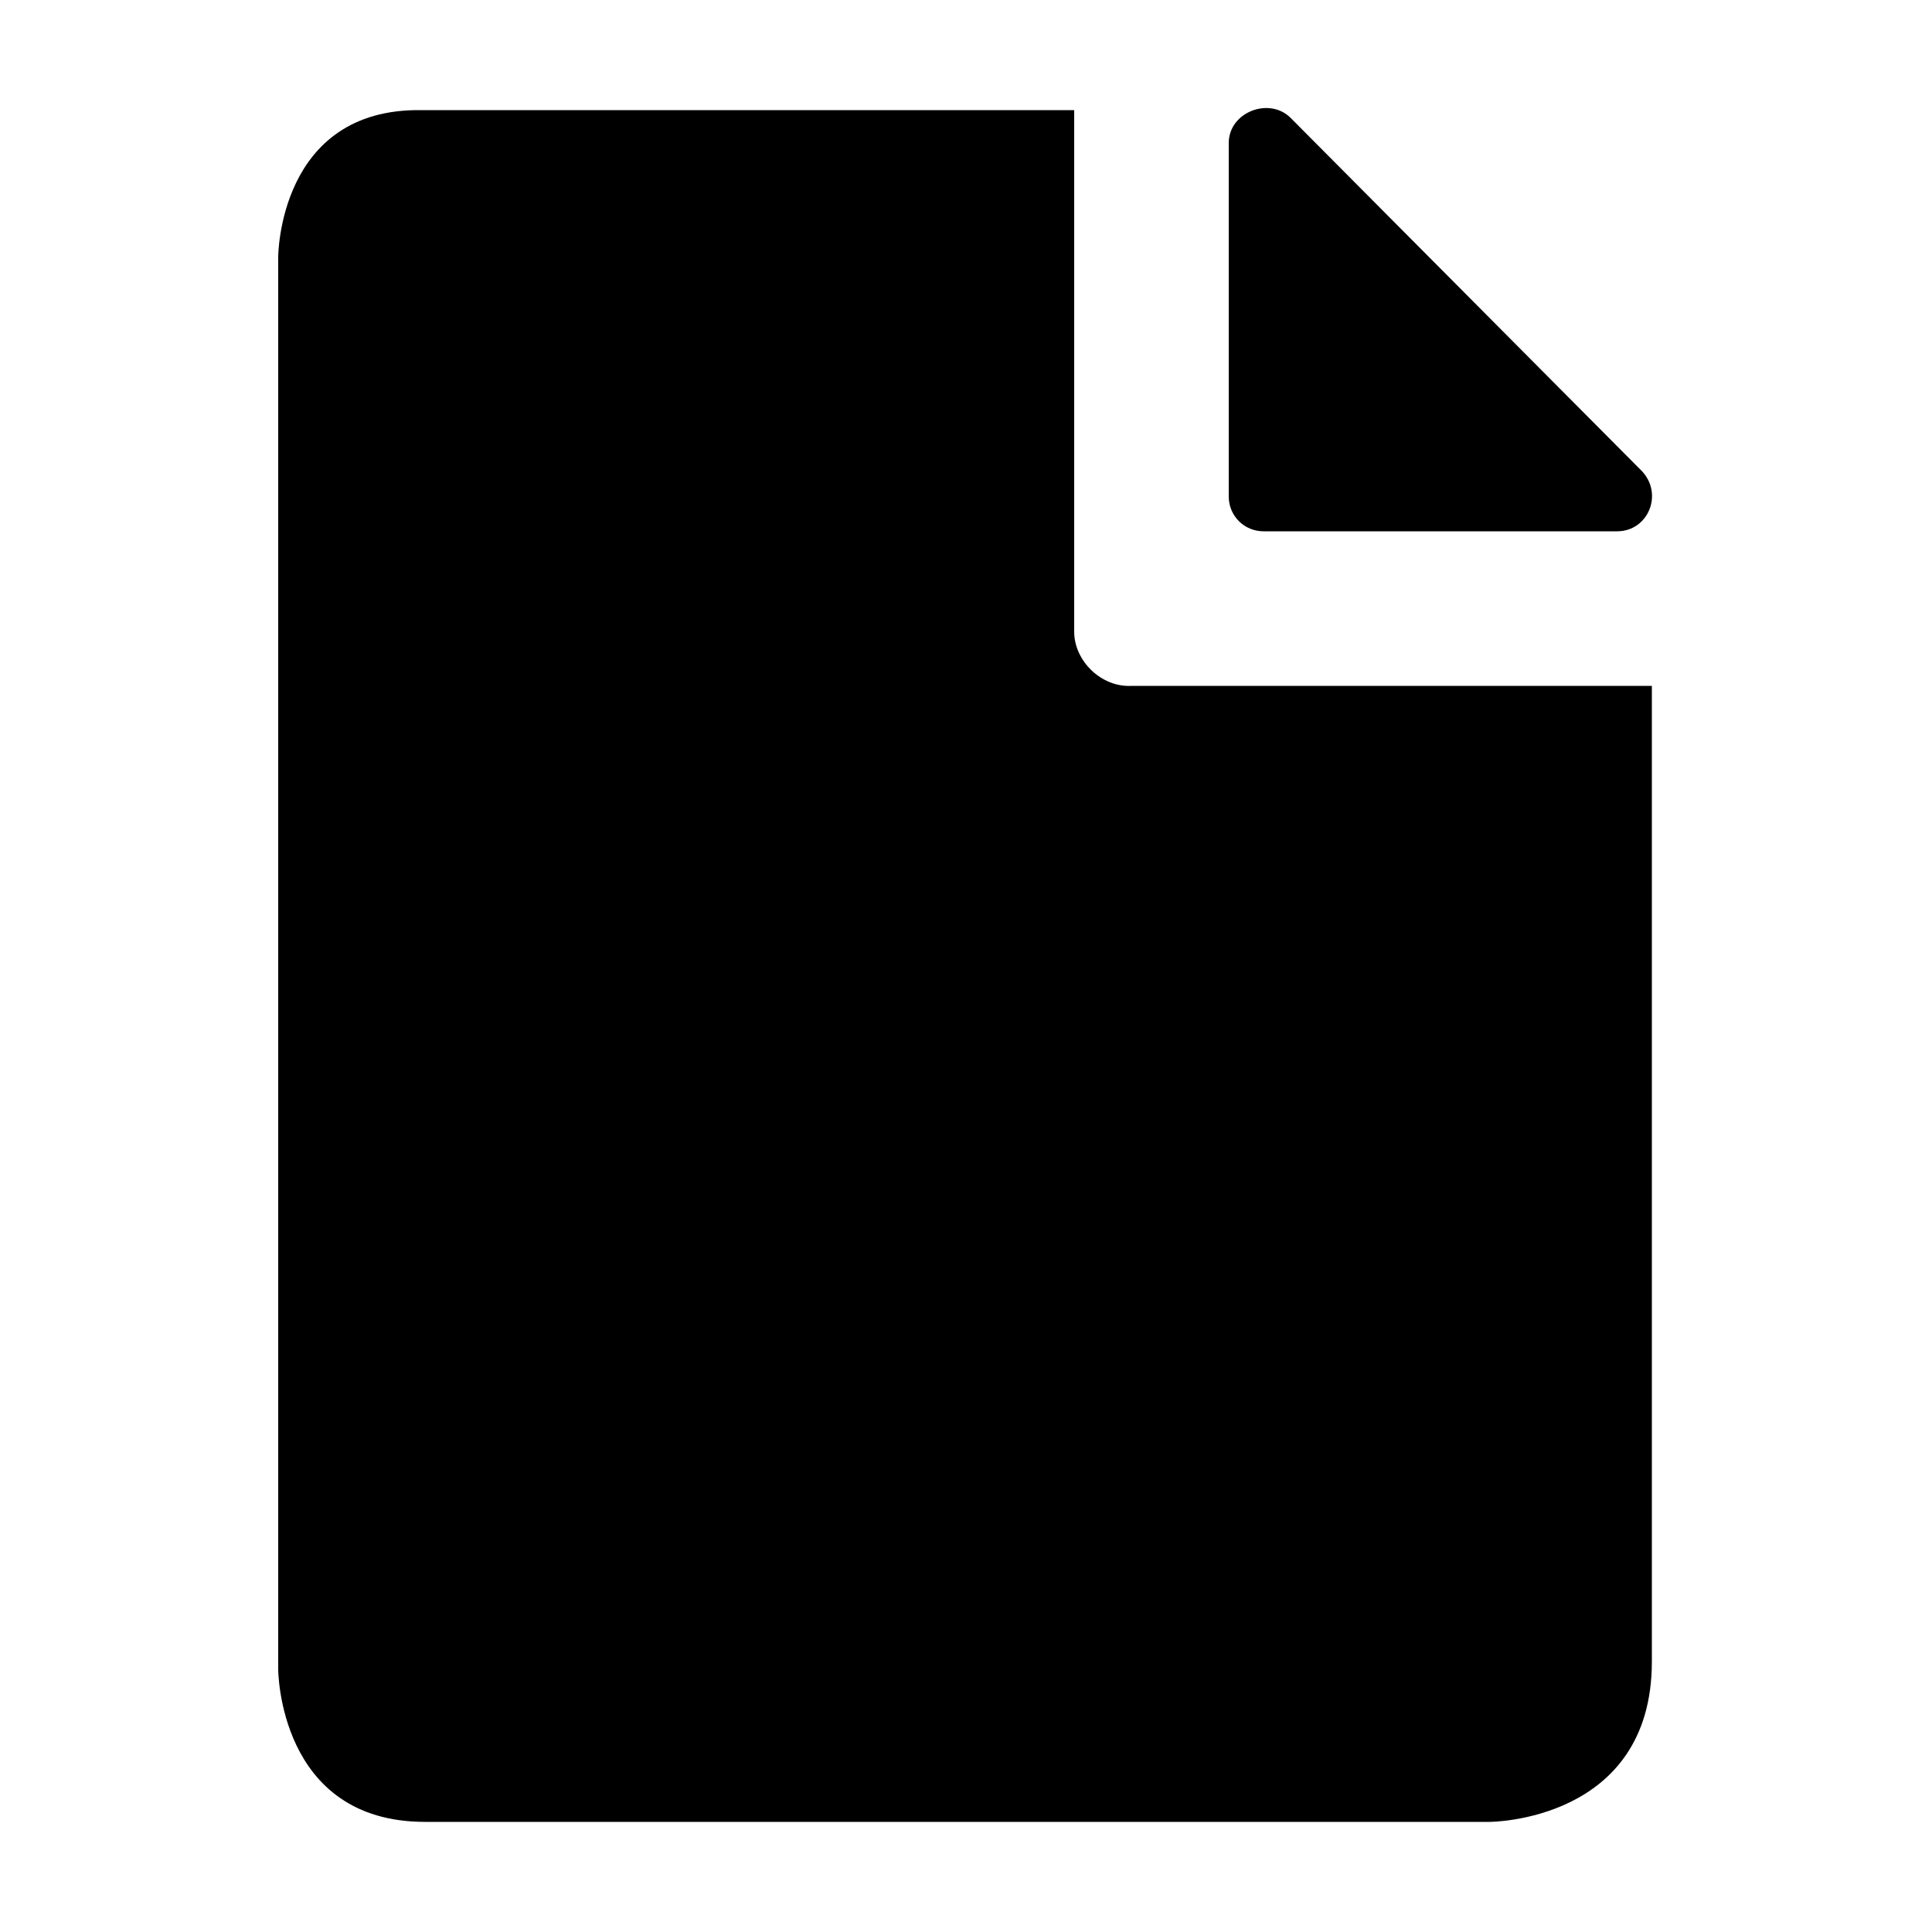
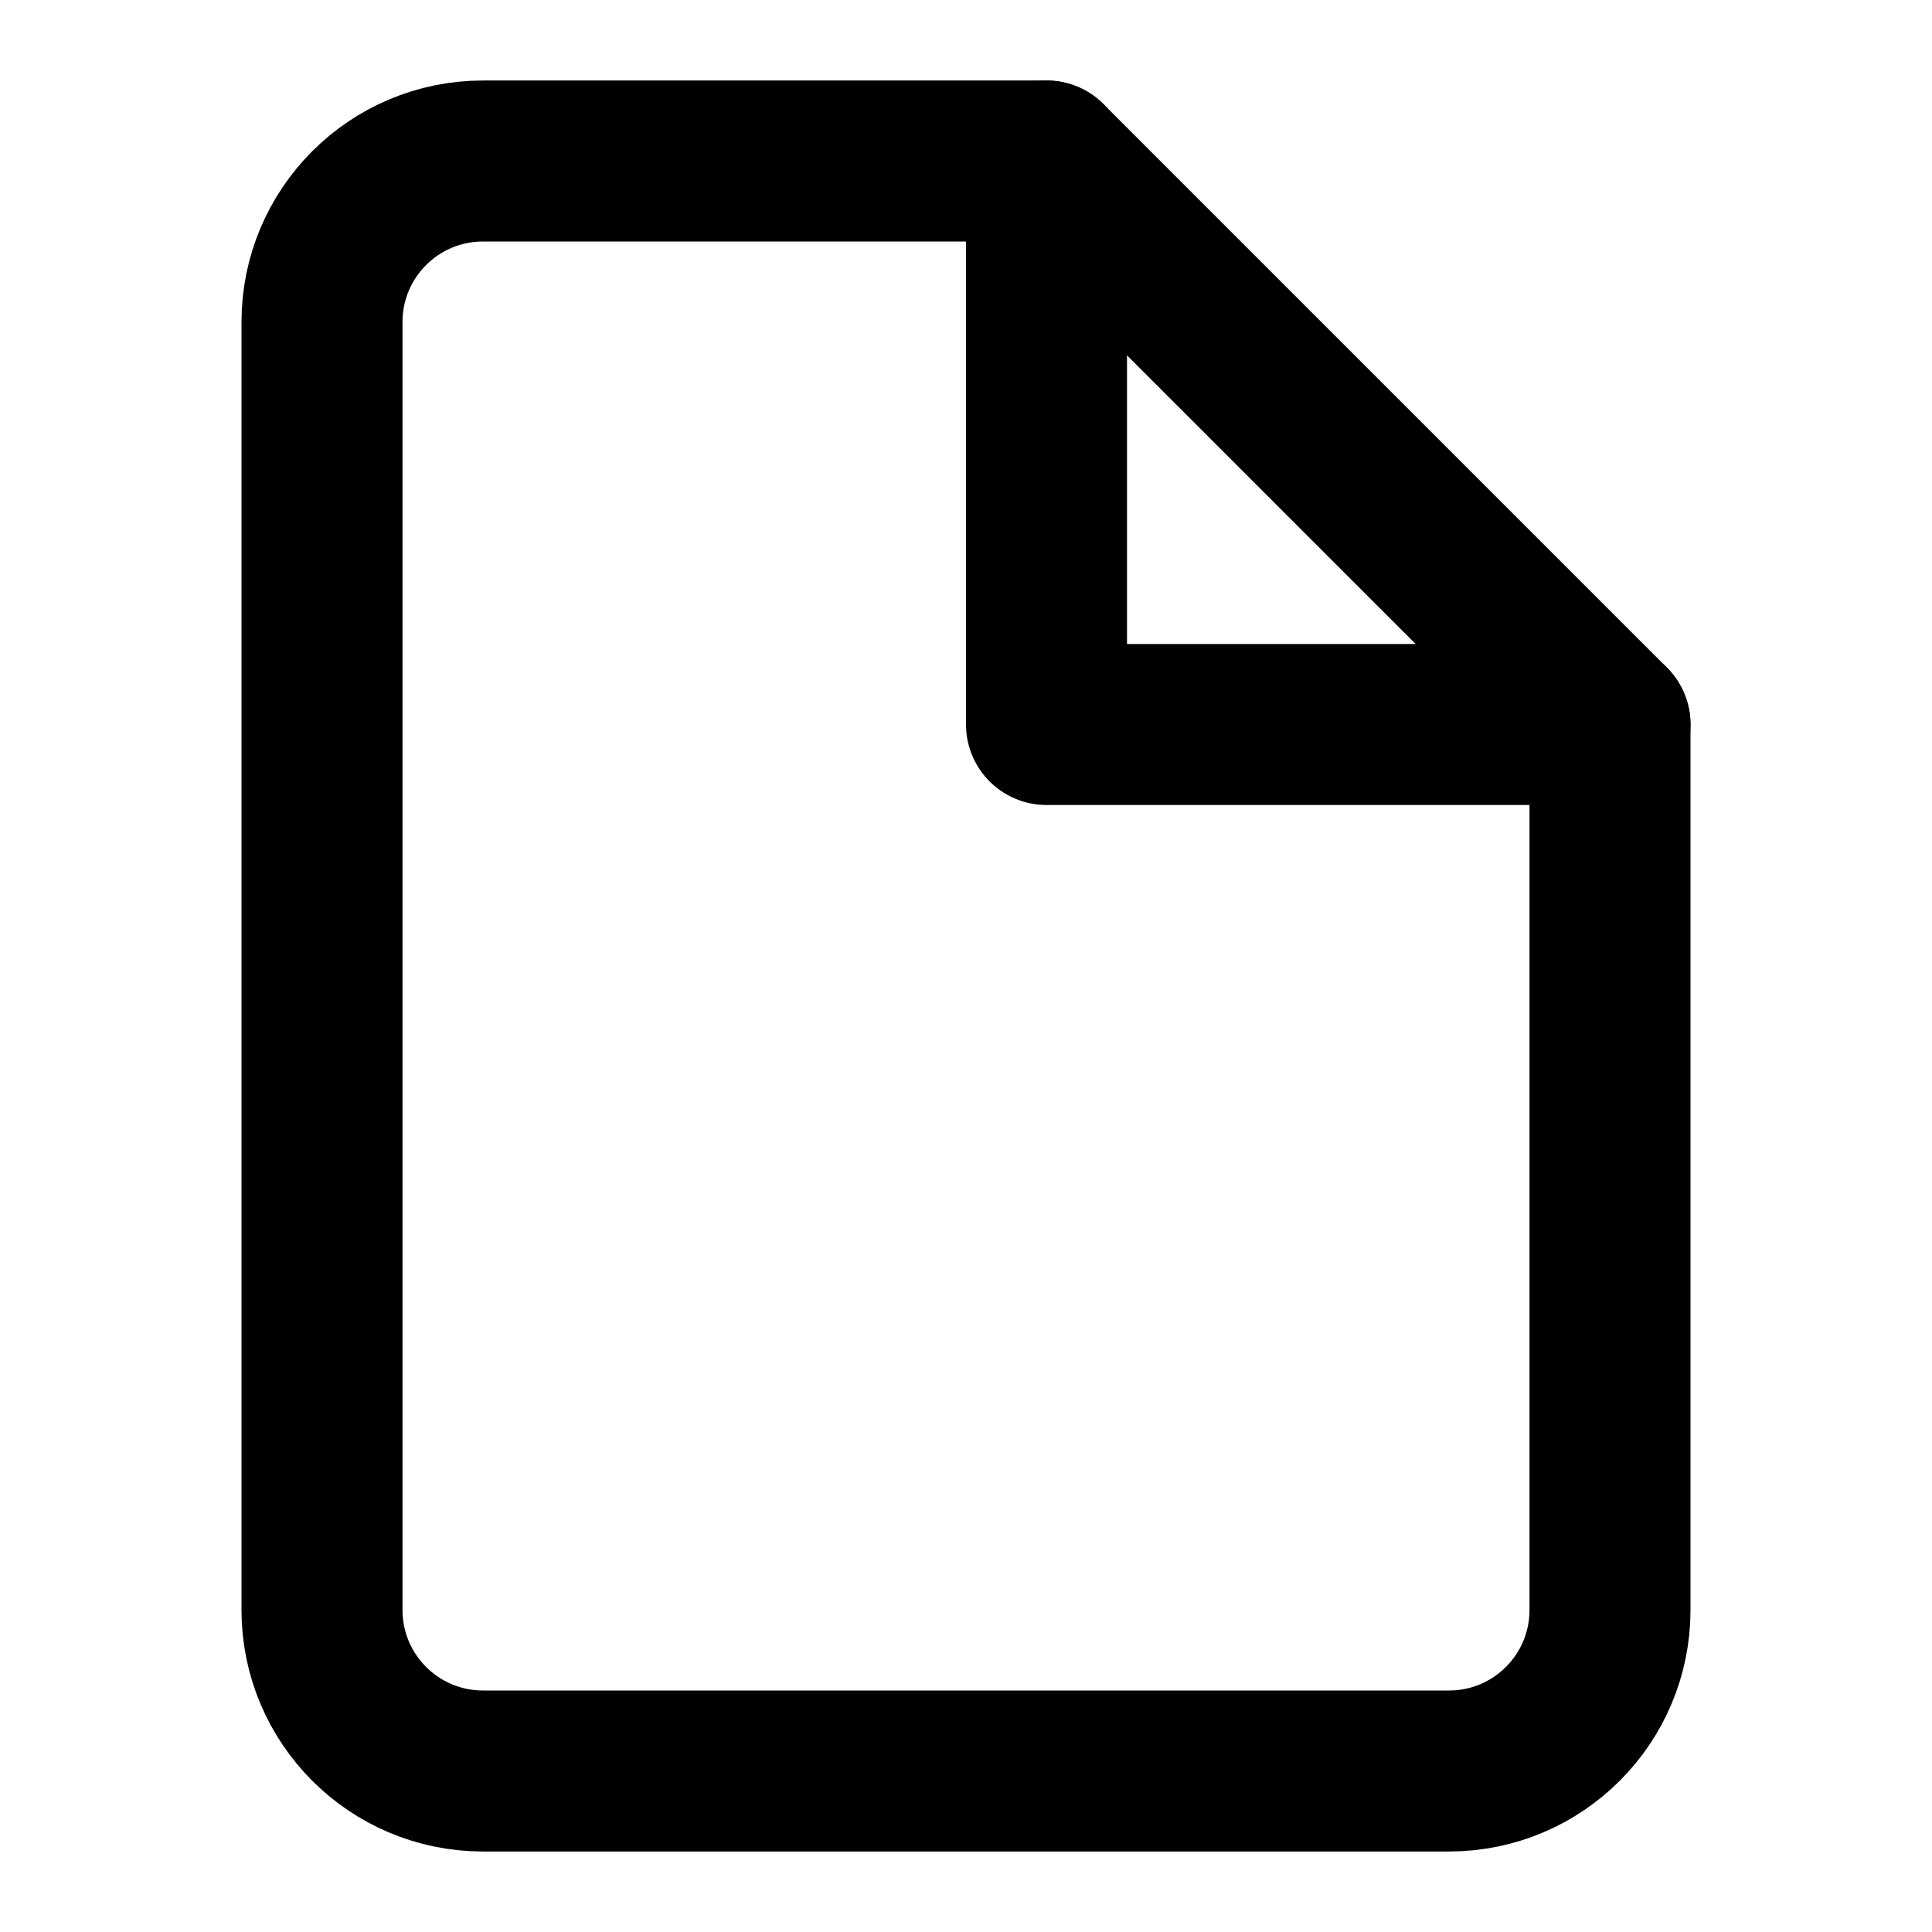
- <svg xmlns="http://www.w3.org/2000/svg" viewBox="0 0 100 100">
-   <path d="M63.6,7.4v18.3c0,1,0.8,1.8,1.8,1.8h18.3c1.6,0,2.4-1.9,1.3-3.1L66.8,6.1C65.7,5,63.6,5.8,63.6,7.4z" />
-   <path class="st0" d="M55.6,32.7V5.7H21.8c-7.4-0.1-7.4,7.6-7.4,7.6v73.1c0,0,0,7.9,7.6,7.9h55.1c0,0,8.4,0,8.4-8.3V35.5H58.6 C57,35.6,55.6,34.2,55.6,32.7L55.6,32.7z" />
+ <svg xmlns="http://www.w3.org/2000/svg" viewBox="0 0 24 24" class="feather feather-file">
+   <path fill="none" stroke="currentColor" stroke-width="2" stroke-linecap="round" stroke-linejoin="round" d="M13 2H6a2 2 0 0 0-2 2v16a2 2 0 0 0 2 2h12a2 2 0 0 0 2-2V9z" />
+   <polyline fill="none" stroke="currentColor" stroke-width="2" stroke-linecap="round" stroke-linejoin="round" points="13 2 13 9 20 9" />
</svg>
